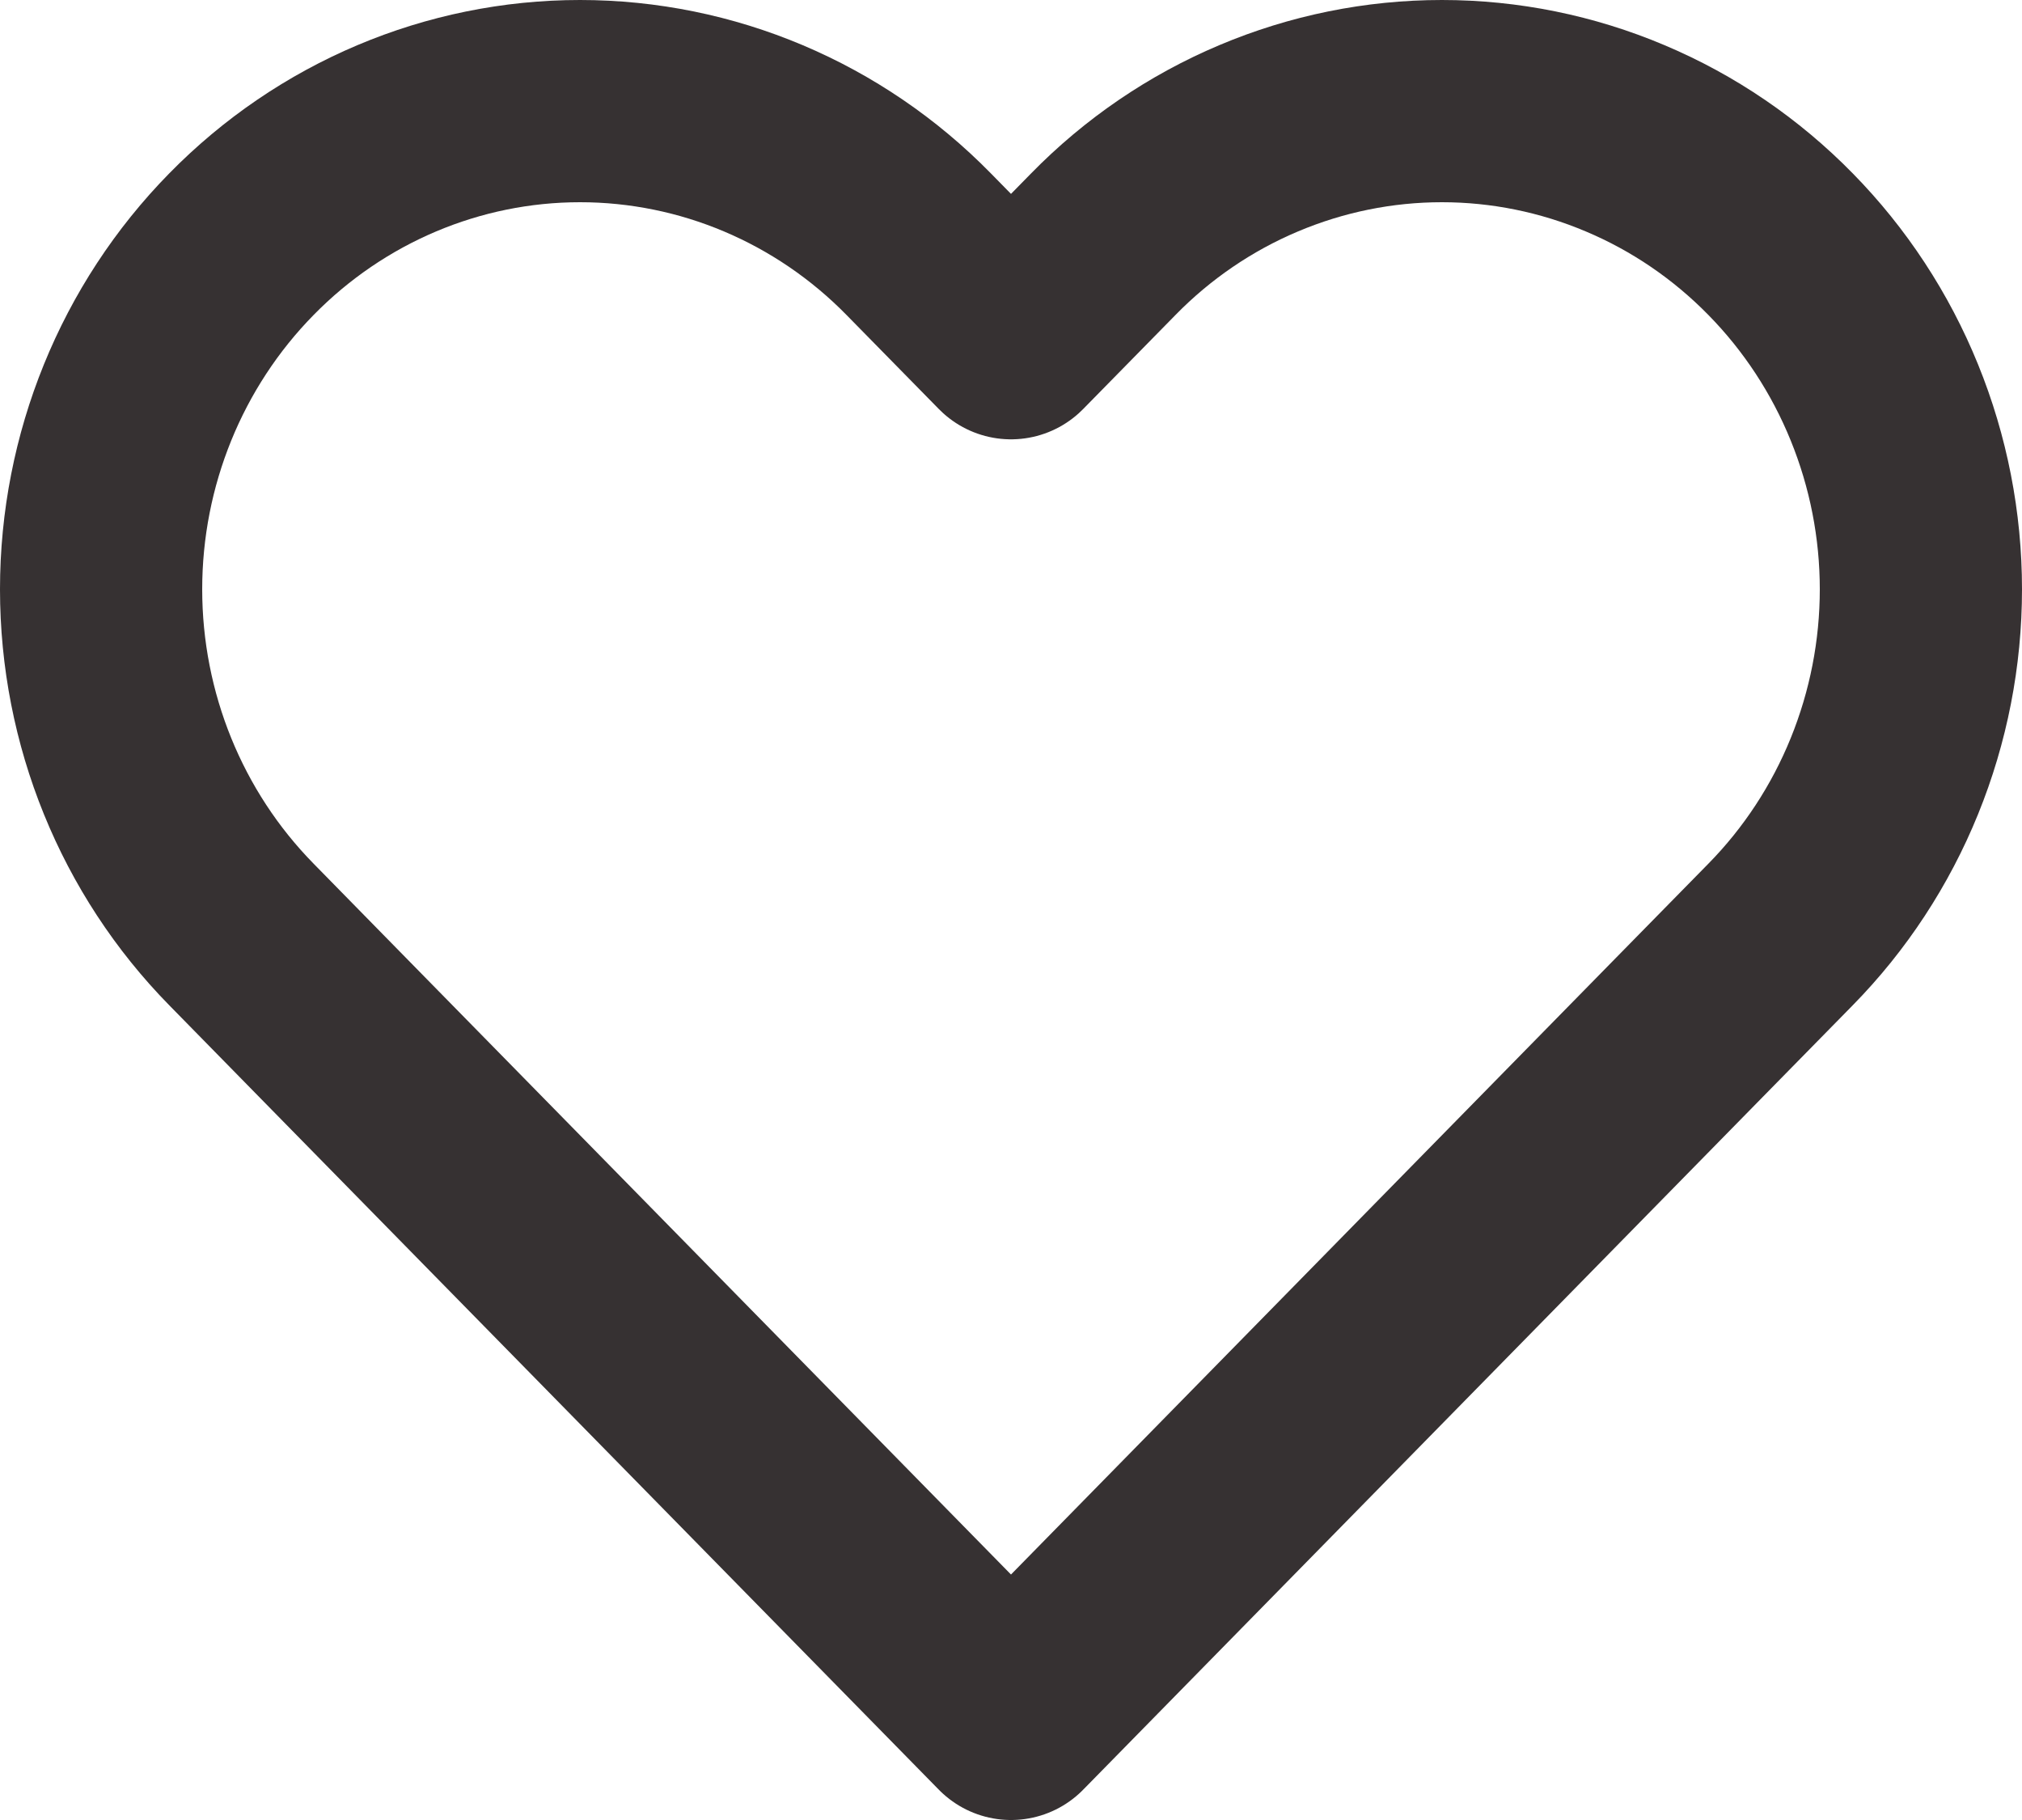
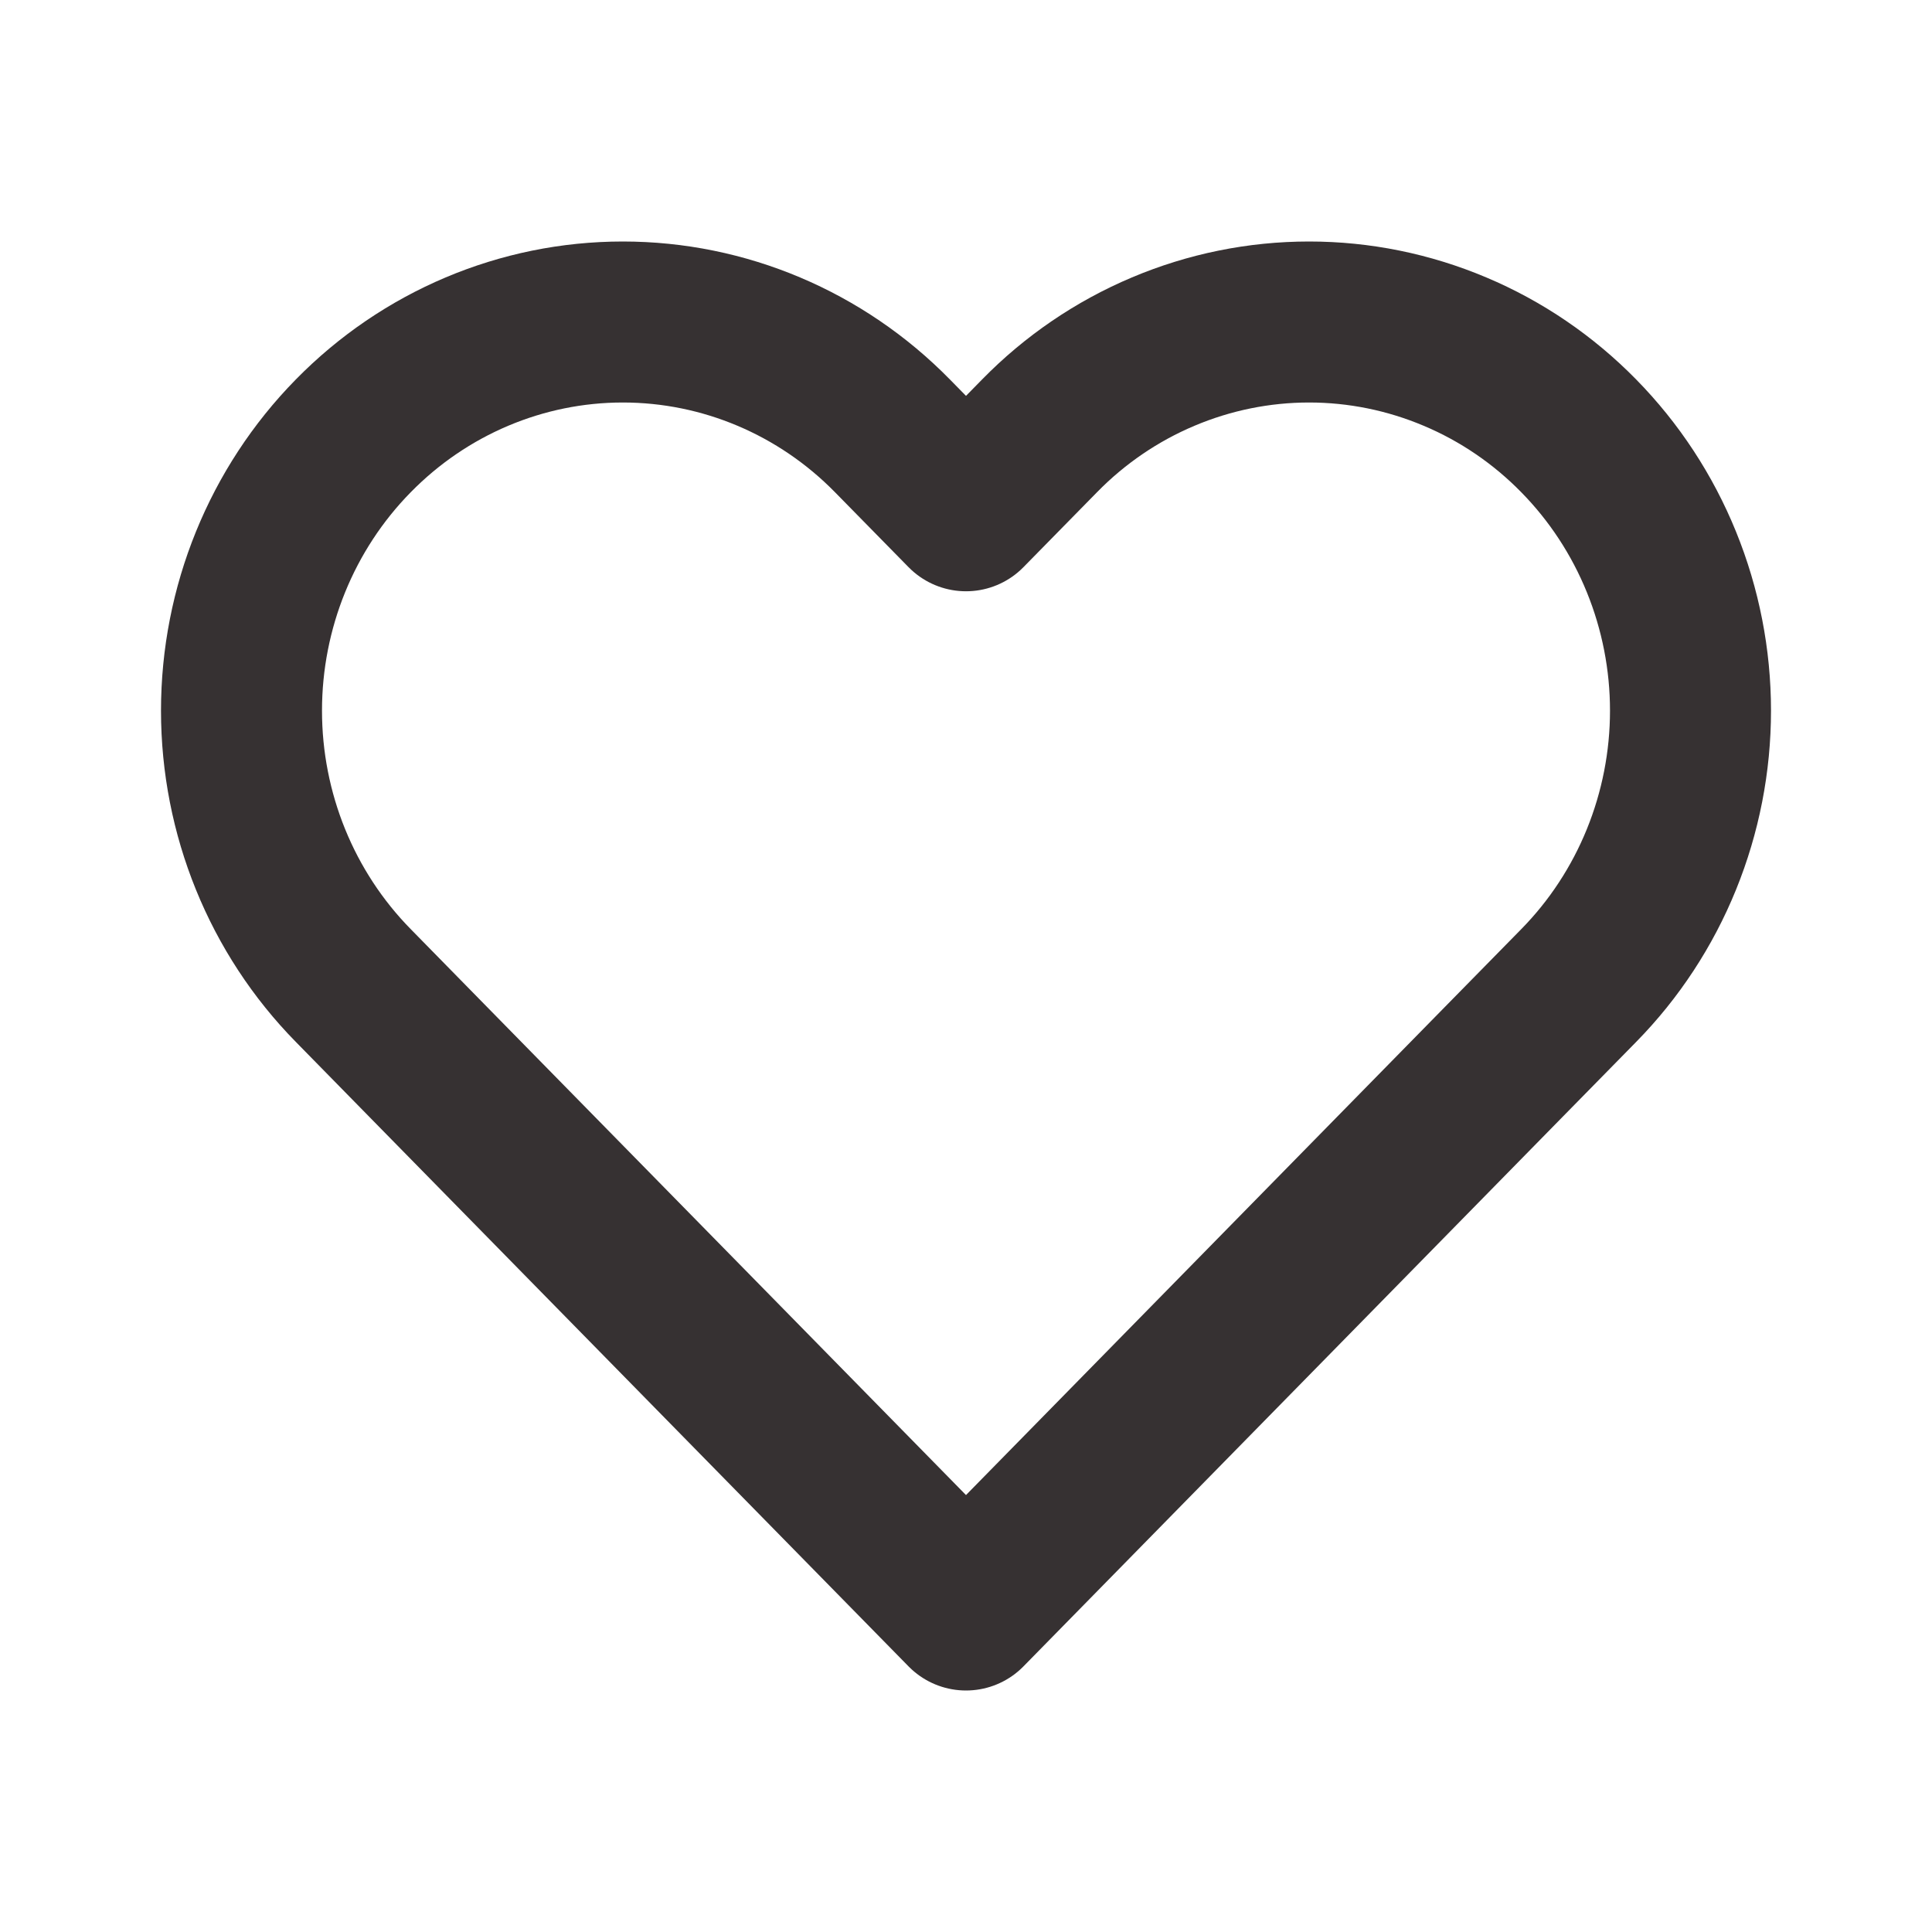
- <svg xmlns="http://www.w3.org/2000/svg" width="20" height="18" viewBox="0 0 20 18" fill="none">
-   <path d="M17.612 2.415C17.172 1.966 16.65 1.61 16.075 1.368C15.501 1.125 14.884 1 14.262 1C13.64 1 13.024 1.125 12.449 1.368C11.875 1.61 11.352 1.966 10.913 2.415L10 3.345L9.087 2.415C8.199 1.509 6.994 1 5.737 1C4.481 1 3.276 1.509 2.388 2.415C1.499 3.32 1 4.548 1 5.828C1 7.109 1.499 8.337 2.388 9.242L3.3 10.172L10 17L16.699 10.172L17.612 9.242C18.052 8.794 18.401 8.262 18.639 7.676C18.877 7.09 19 6.462 19 5.828C19 5.194 18.877 4.566 18.639 3.981C18.401 3.395 18.052 2.863 17.612 2.415V2.415Z" stroke="#363132" stroke-width="2" stroke-linecap="round" stroke-linejoin="round" />
+ <svg xmlns="http://www.w3.org/2000/svg" width="24" height="24" viewBox="0 0 24 24" fill="none">
+   <path d="M19.612 5.415C19.172 4.966 18.65 4.61 18.075 4.368C17.5 4.125 16.884 4 16.262 4C15.64 4 15.024 4.125 14.449 4.368C13.875 4.61 13.352 4.966 12.913 5.415L12 6.345L11.087 5.415C10.199 4.509 8.994 4 7.737 4C6.481 4 5.276 4.509 4.388 5.415C3.499 6.32 3 7.548 3 8.828C3 10.109 3.499 11.337 4.388 12.242L5.3 13.172L12 20L18.699 13.172L19.612 12.242C20.052 11.794 20.401 11.262 20.639 10.676C20.877 10.09 21 9.462 21 8.828C21 8.194 20.877 7.566 20.639 6.981C20.401 6.395 20.052 5.863 19.612 5.415V5.415Z" stroke="#363132" stroke-width="2" stroke-linecap="round" stroke-linejoin="round" />
</svg>
